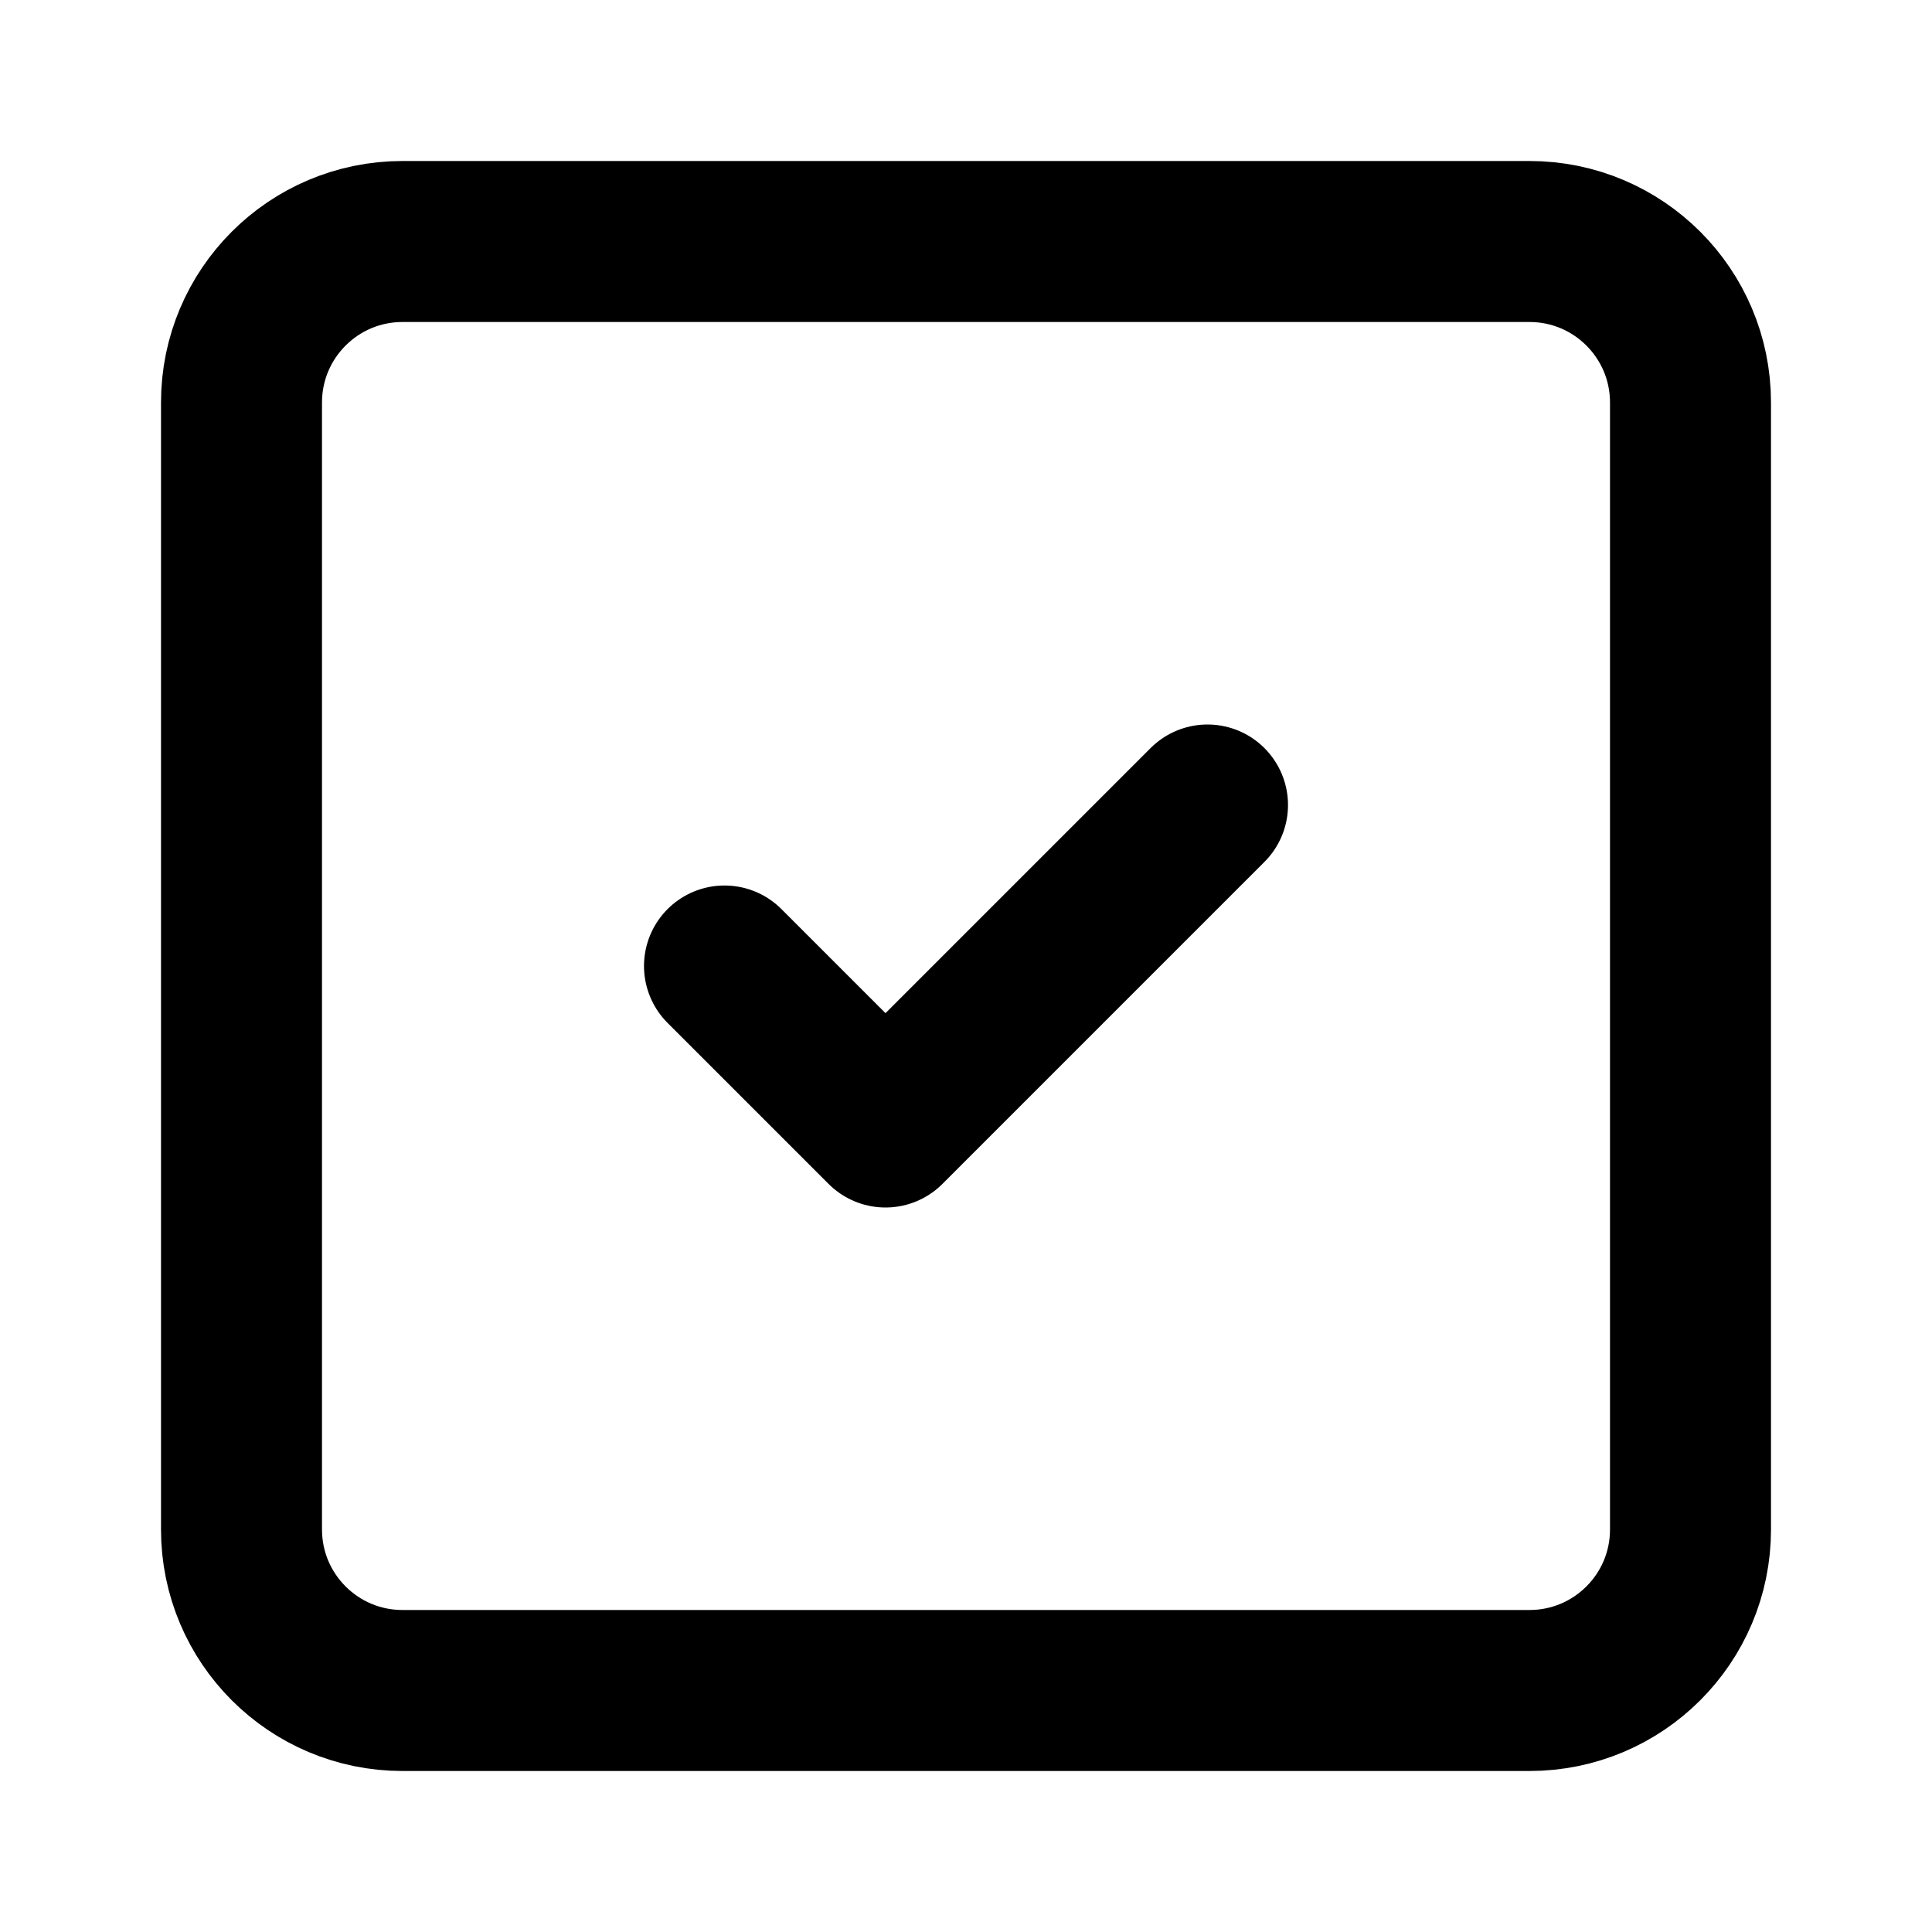
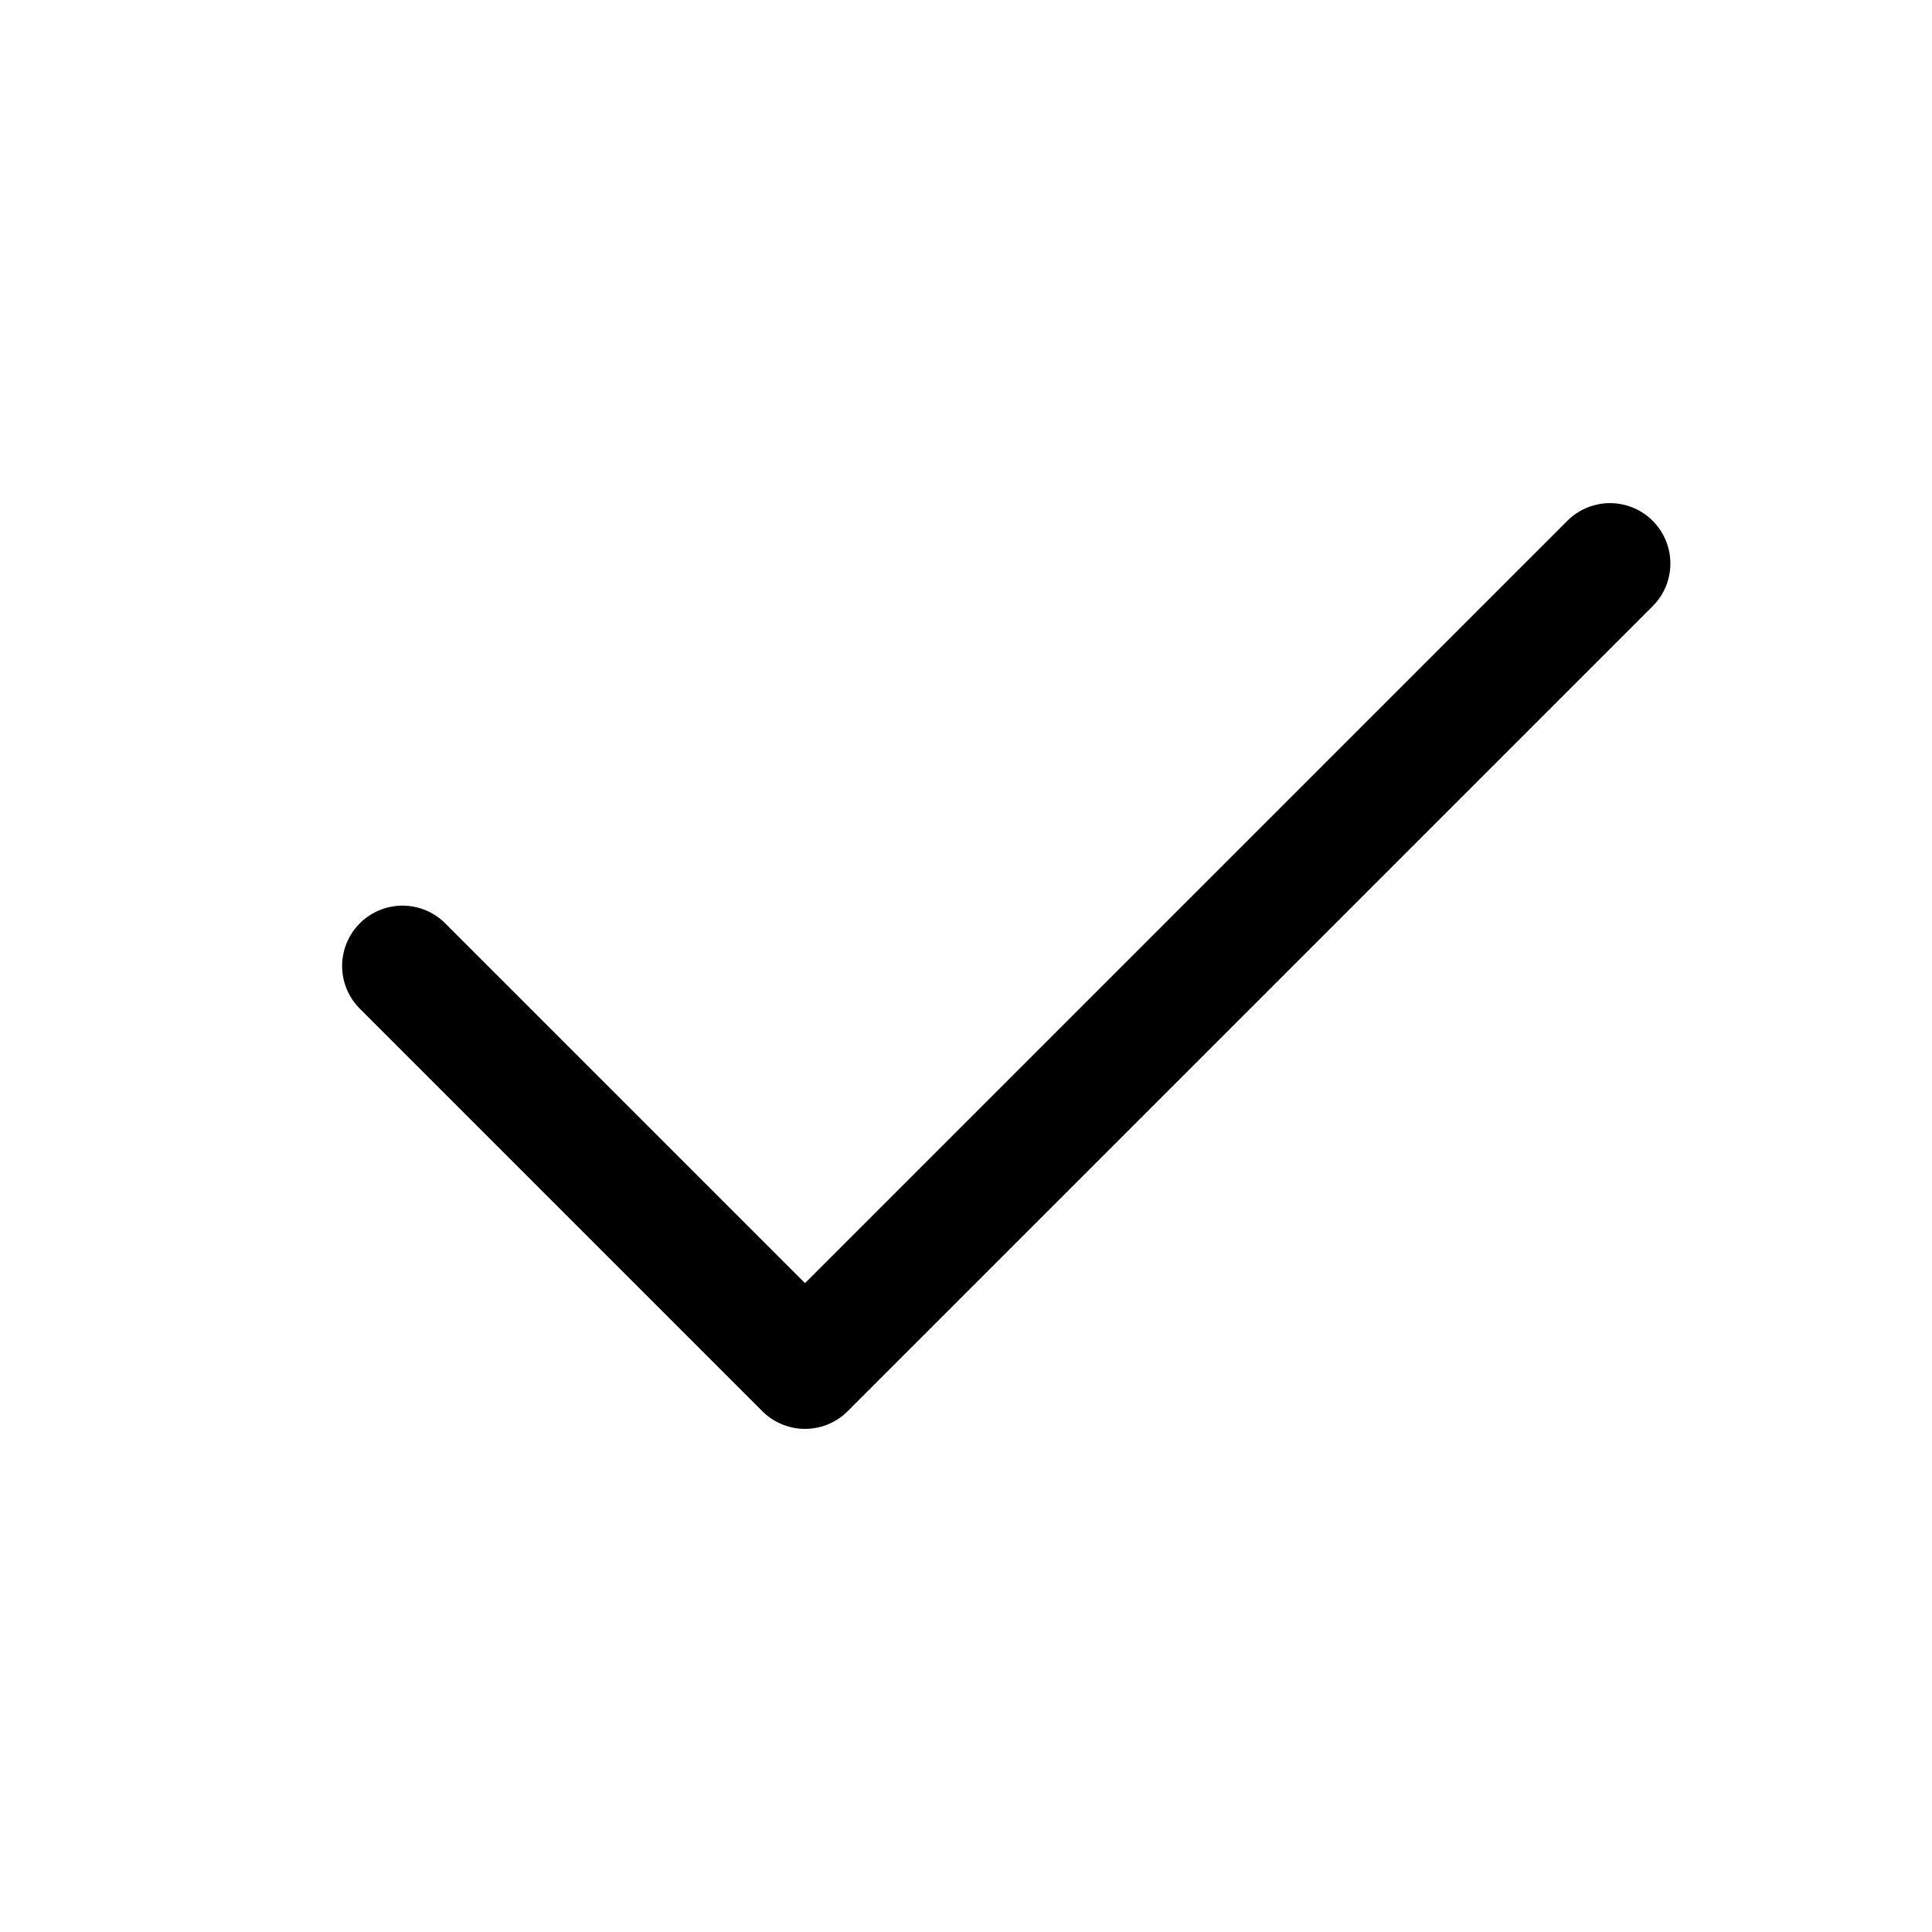
- <svg xmlns="http://www.w3.org/2000/svg" width="24" height="24" viewBox="0 0 24 24" stroke-width="2" stroke="currentColor" fill="none" stroke-linecap="round" stroke-linejoin="round">
+ <svg xmlns="http://www.w3.org/2000/svg" class="icon icon-tabler icon-tabler-check" width="24" height="24" viewBox="0 0 24 24" stroke-width="1.5" stroke="currentColor" fill="none" stroke-linecap="round" stroke-linejoin="round">
  <path stroke="none" d="M0 0h24v24H0z" fill="none" />
-   <path d="M3 3m0 2a2 2 0 0 1 2 -2h14a2 2 0 0 1 2 2v14a2 2 0 0 1 -2 2h-14a2 2 0 0 1 -2 -2z" />
-   <path d="M9 12l2 2l4 -4" />
+   <path d="M5 12l5 5l10 -10" />
</svg>
